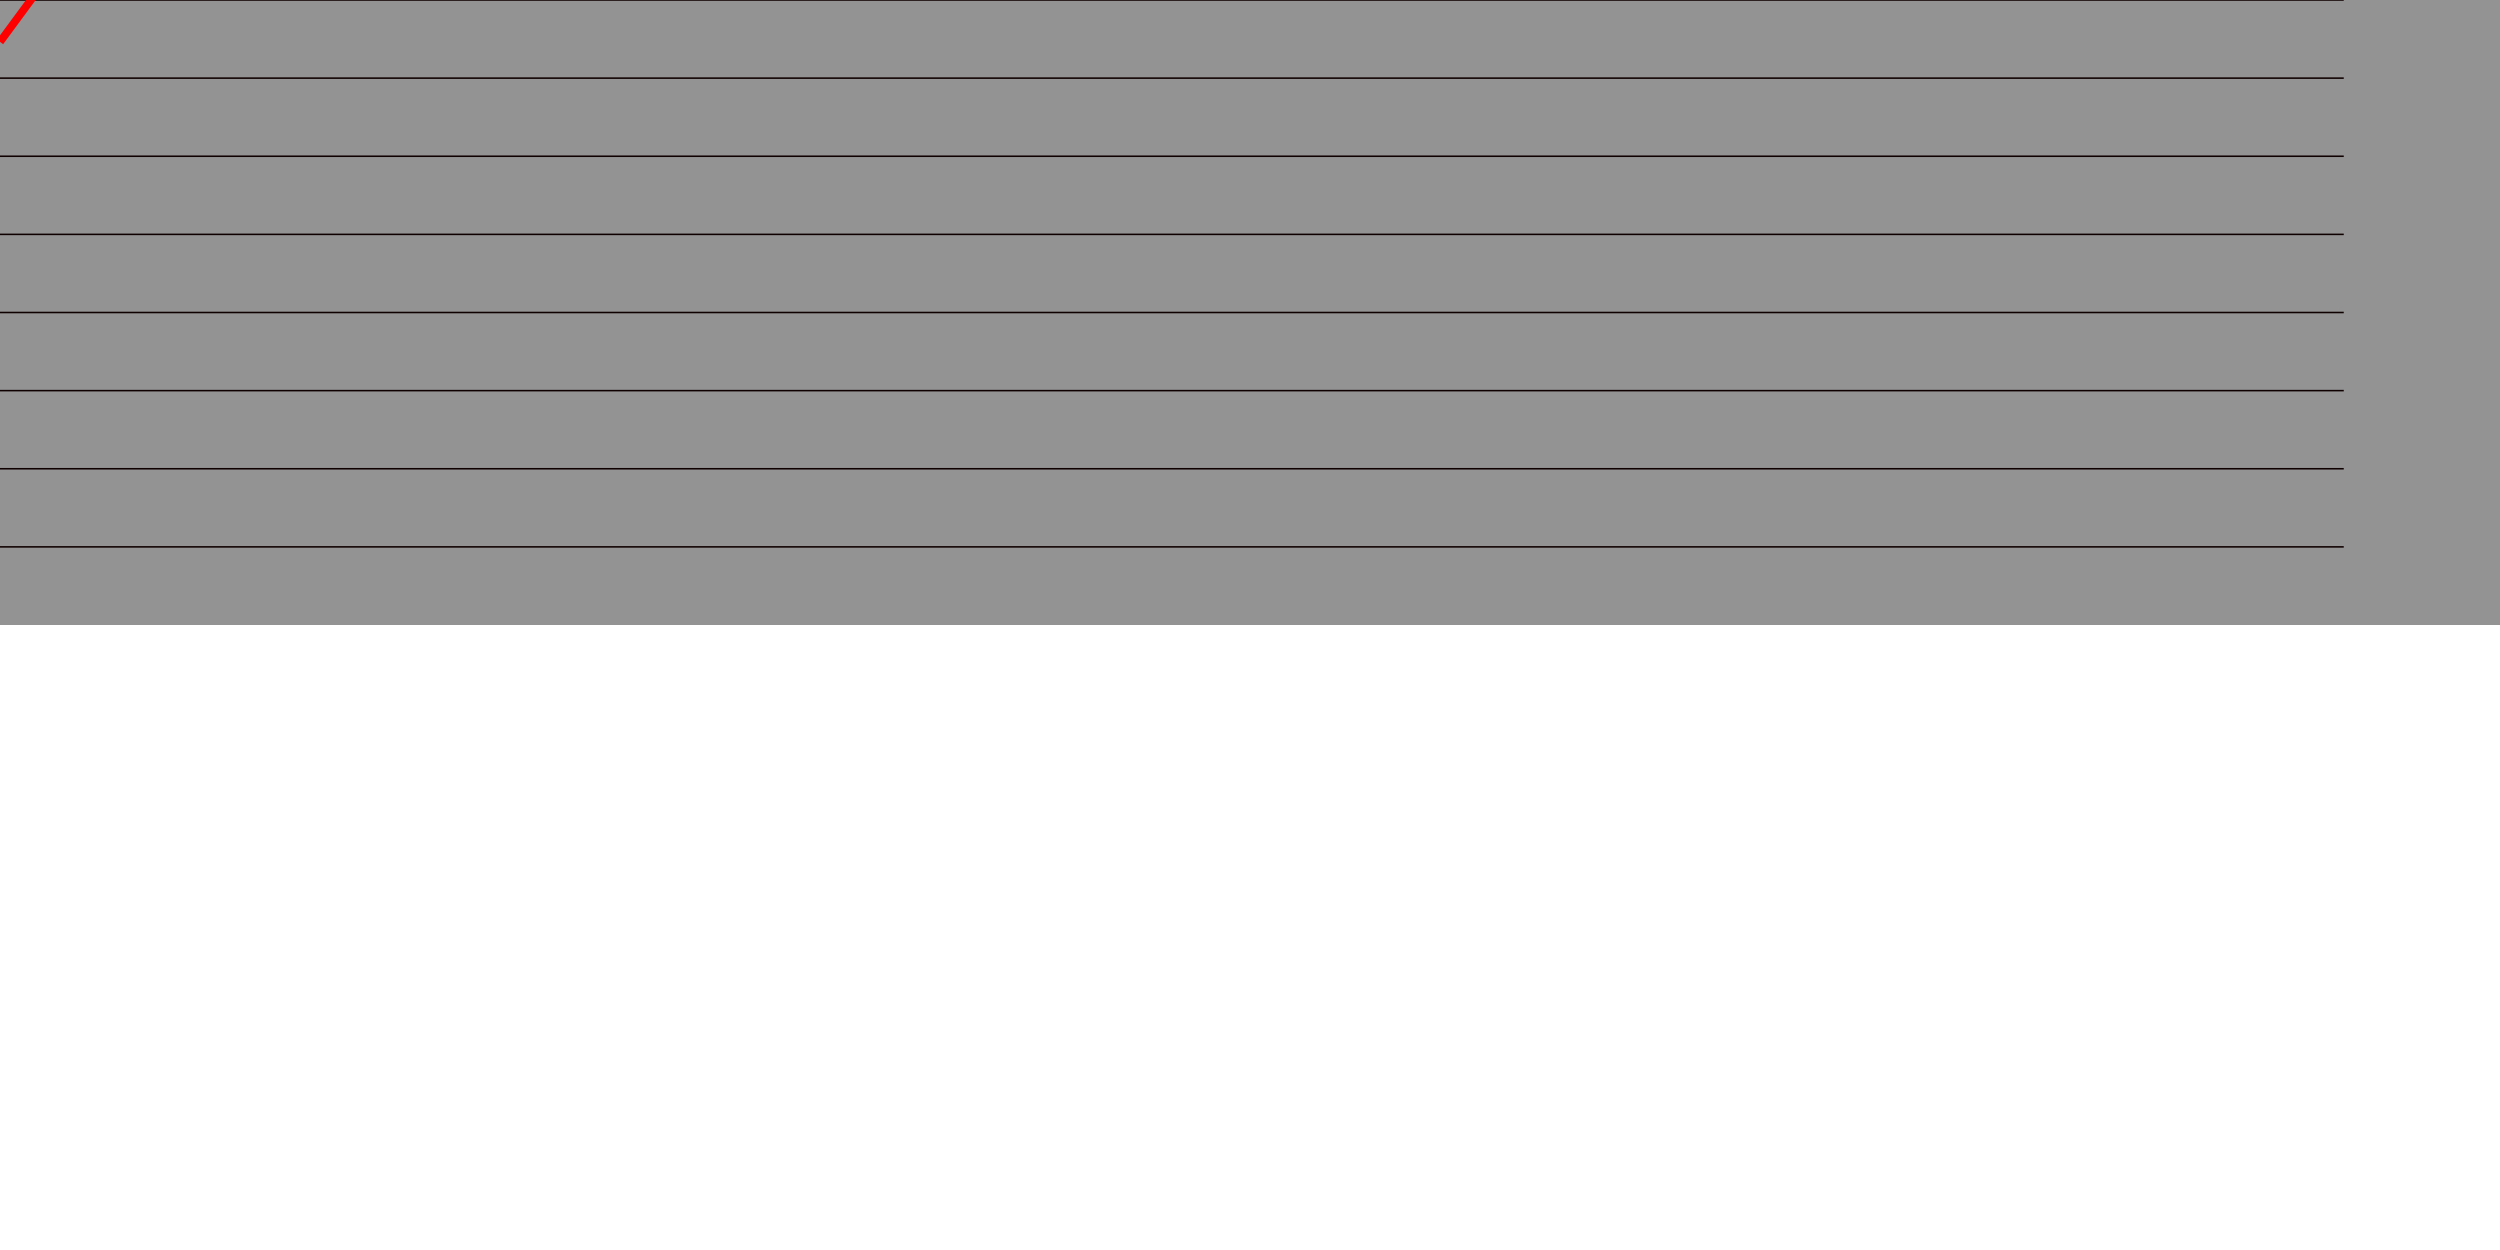
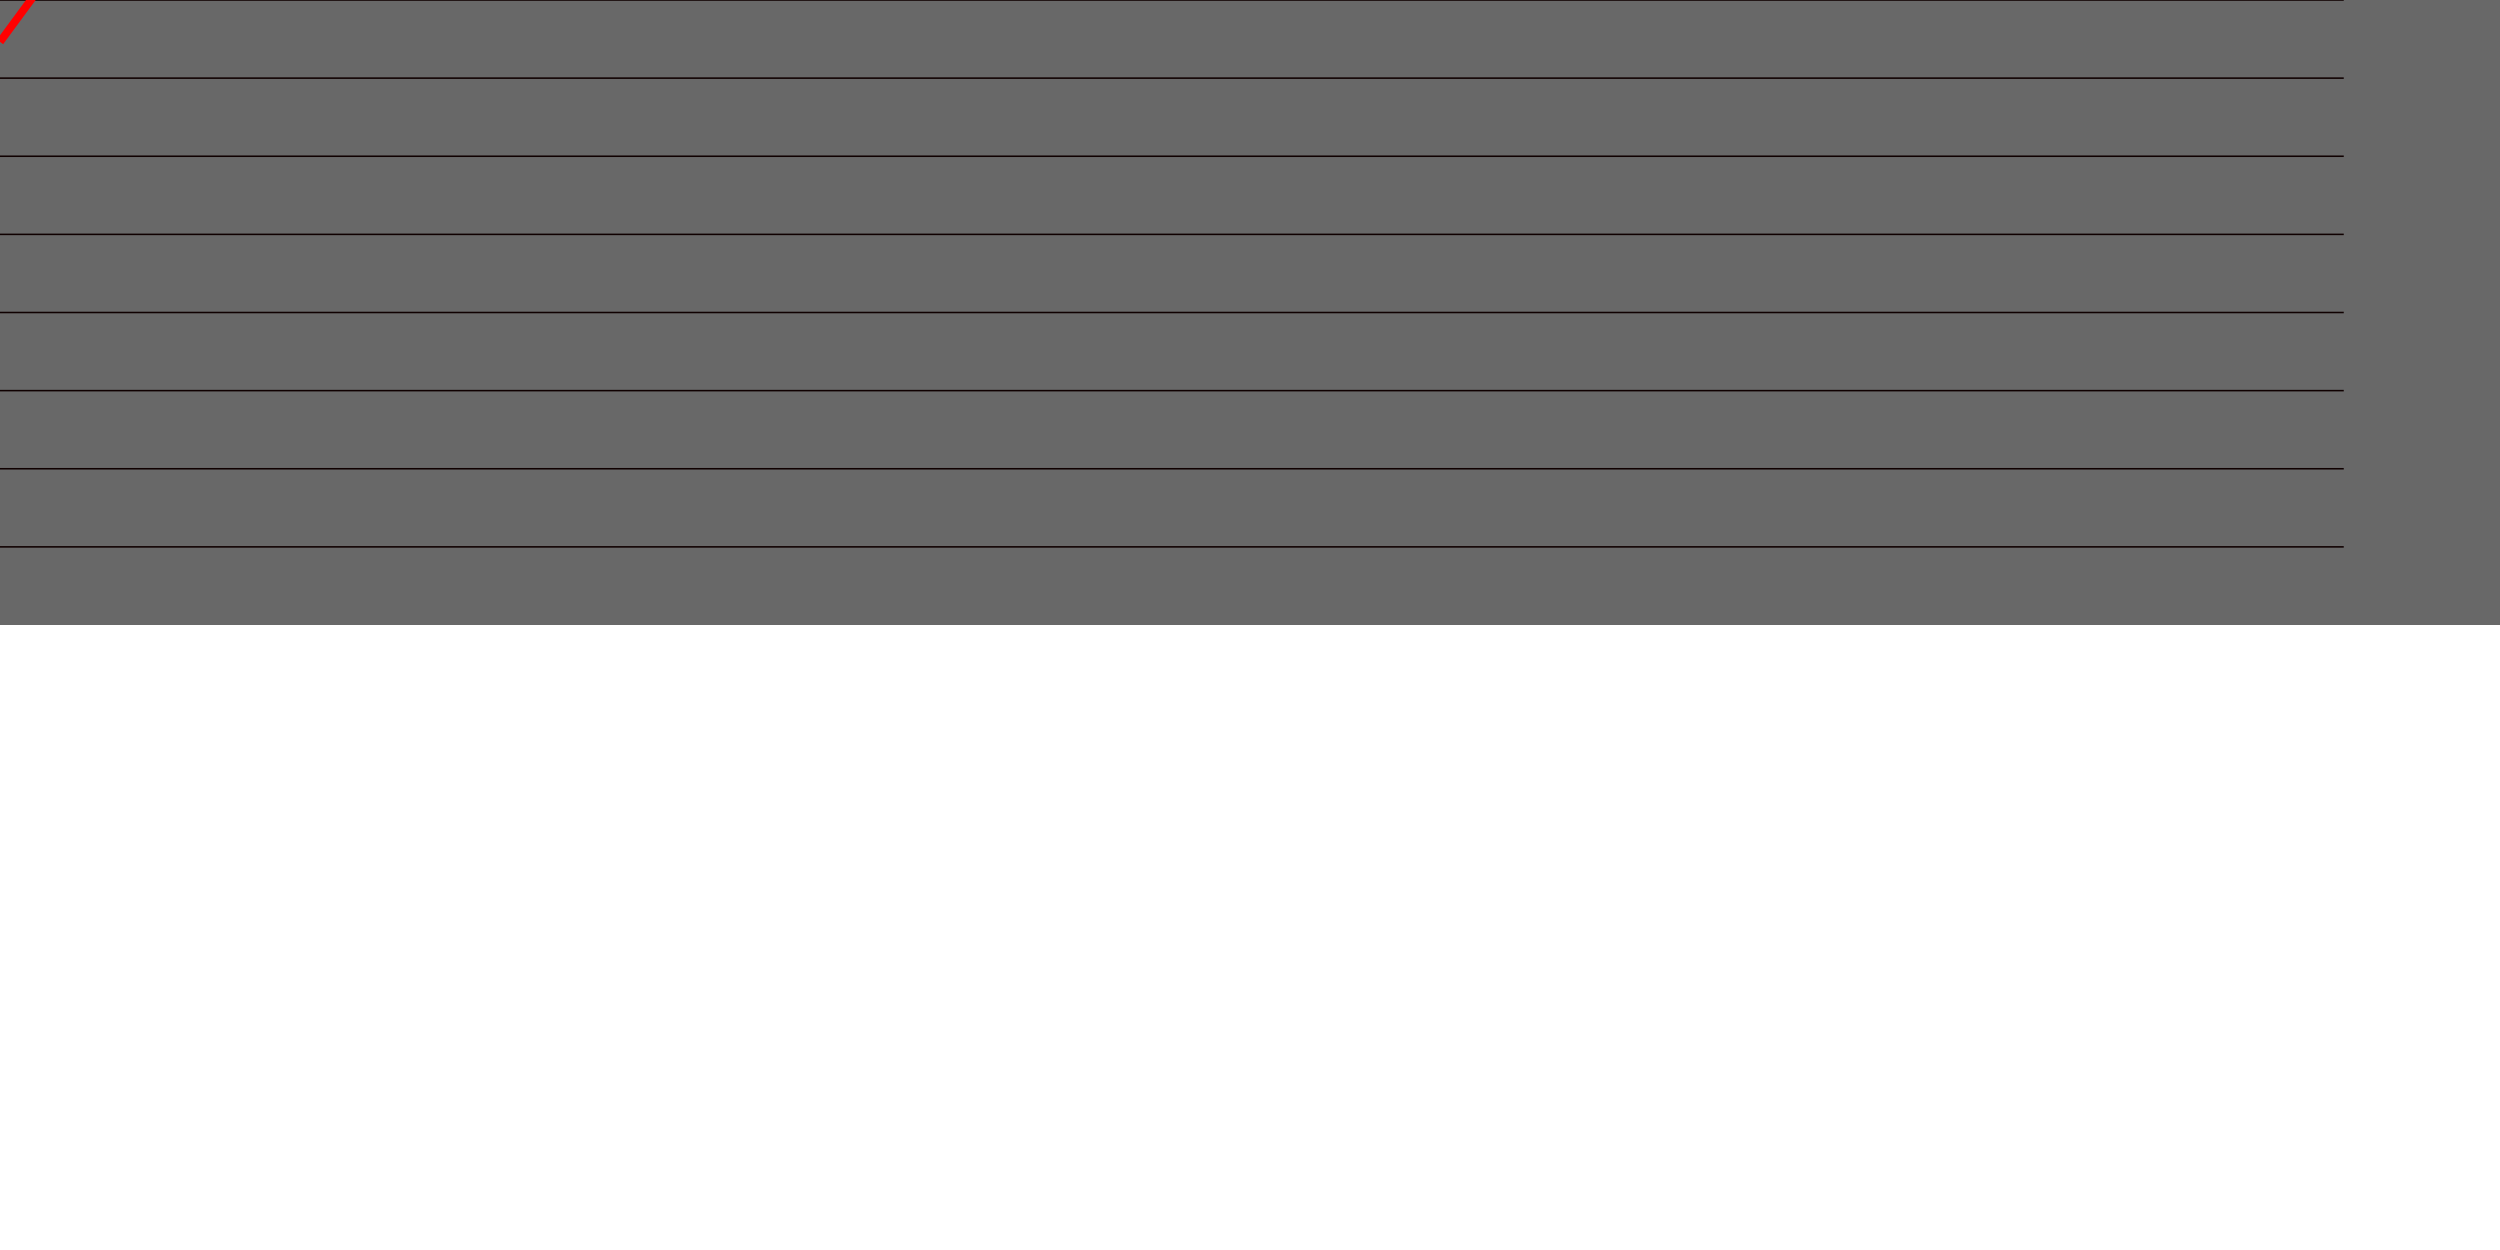
- <svg xmlns="http://www.w3.org/2000/svg" class="svgTest" fill="rgba(40,40,40, 0.5)" viewBox="0 0 160 80" id="icon">
+ <svg xmlns="http://www.w3.org/2000/svg" class="svgTest" fill="rgba(40,40,40, 0.7)" viewBox="0 0 160 80" id="icon">
  <rect x="0" y="-40" width="160" height="80" />
  <line x1="0" y1="-40" x2="150" y2="-40" stroke-width=".1" stroke="#0F0000" />
  <line x1="0" y1="-35" x2="150" y2="-35" stroke-width=".1" stroke="#0F0000" />
  <line x1="0" y1="-30" x2="150" y2="-30" stroke-width=".1" stroke="#0F0000" />
  <line x1="0" y1="-25" x2="150" y2="-25" stroke-width=".1" stroke="#0F0000" />
  <line x1="0" y1="-20" x2="150" y2="-20" stroke-width=".1" stroke="#0F0000" />
  <line x1="0" y1="-15" x2="150" y2="-15" stroke-width=".1" stroke="#0F0000" />
  <line x1="0" y1="-10" x2="150" y2="-10" stroke-width=".1" stroke="#0F0000" />
  <line x1="0" y1="-5" x2="150" y2="-5" stroke-width=".1" stroke="#0F0000" />
  <line x1="0" y1="0" x2="150" y2="0" stroke-width=".1" stroke="#0F0000" />
  <line x1="0" y1="5" x2="150" y2="5" stroke-width=".1" stroke="#0F0000" />
  <line x1="0" y1="10" x2="150" y2="10" stroke-width=".1" stroke="#0F0000" />
  <line x1="0" y1="15" x2="150" y2="15" stroke-width=".1" stroke="#0F0000" />
  <line x1="0" y1="20" x2="150" y2="20" stroke-width=".1" stroke="#0F0000" />
  <line x1="0" y1="25" x2="150" y2="25" stroke-width=".1" stroke="#0F0000" />
  <line x1="0" y1="30" x2="150" y2="30" stroke-width=".1" stroke="#0F0000" />
  <line x1="0" y1="35" x2="150" y2="35" stroke-width=".1" stroke="#0F0000" />
  <path d="M0 2.68L 4 -2.75 L 8 -2.81 L 12 -2.34 L 16 -3.25 L 20 -6.15 L 24 -4.8 L 28 -2.93 L 32 -2.55 L 36 -3.39 L 40 -3.86 L 44 -4.13 L 48 -4.6 L 52 -5.75 L 56 -5.52 L 60 -5.13 L 64 -4.11 L 68 -3.27 L 72 -2.83 L 76 -3.38 L 80 -4.57 L 84 -5.77 L 88 -6.54 L 92 -7.15 L 96 -7.08 L 100 -7.94 L 104 -7.98 L 108 -7.85 L 112 -8.63 L 116 -8.49 L 120 -8.27 L 124 -8.63 L 128 -8.84 L 132 -10.22 L 136 -11.57 L 140 -12.18 L 144 -12.07 L 148 -11.58 L 152 -11.53 L 156 -11.18 " stroke-width=".5" stroke="red" fill="none" />
</svg>
